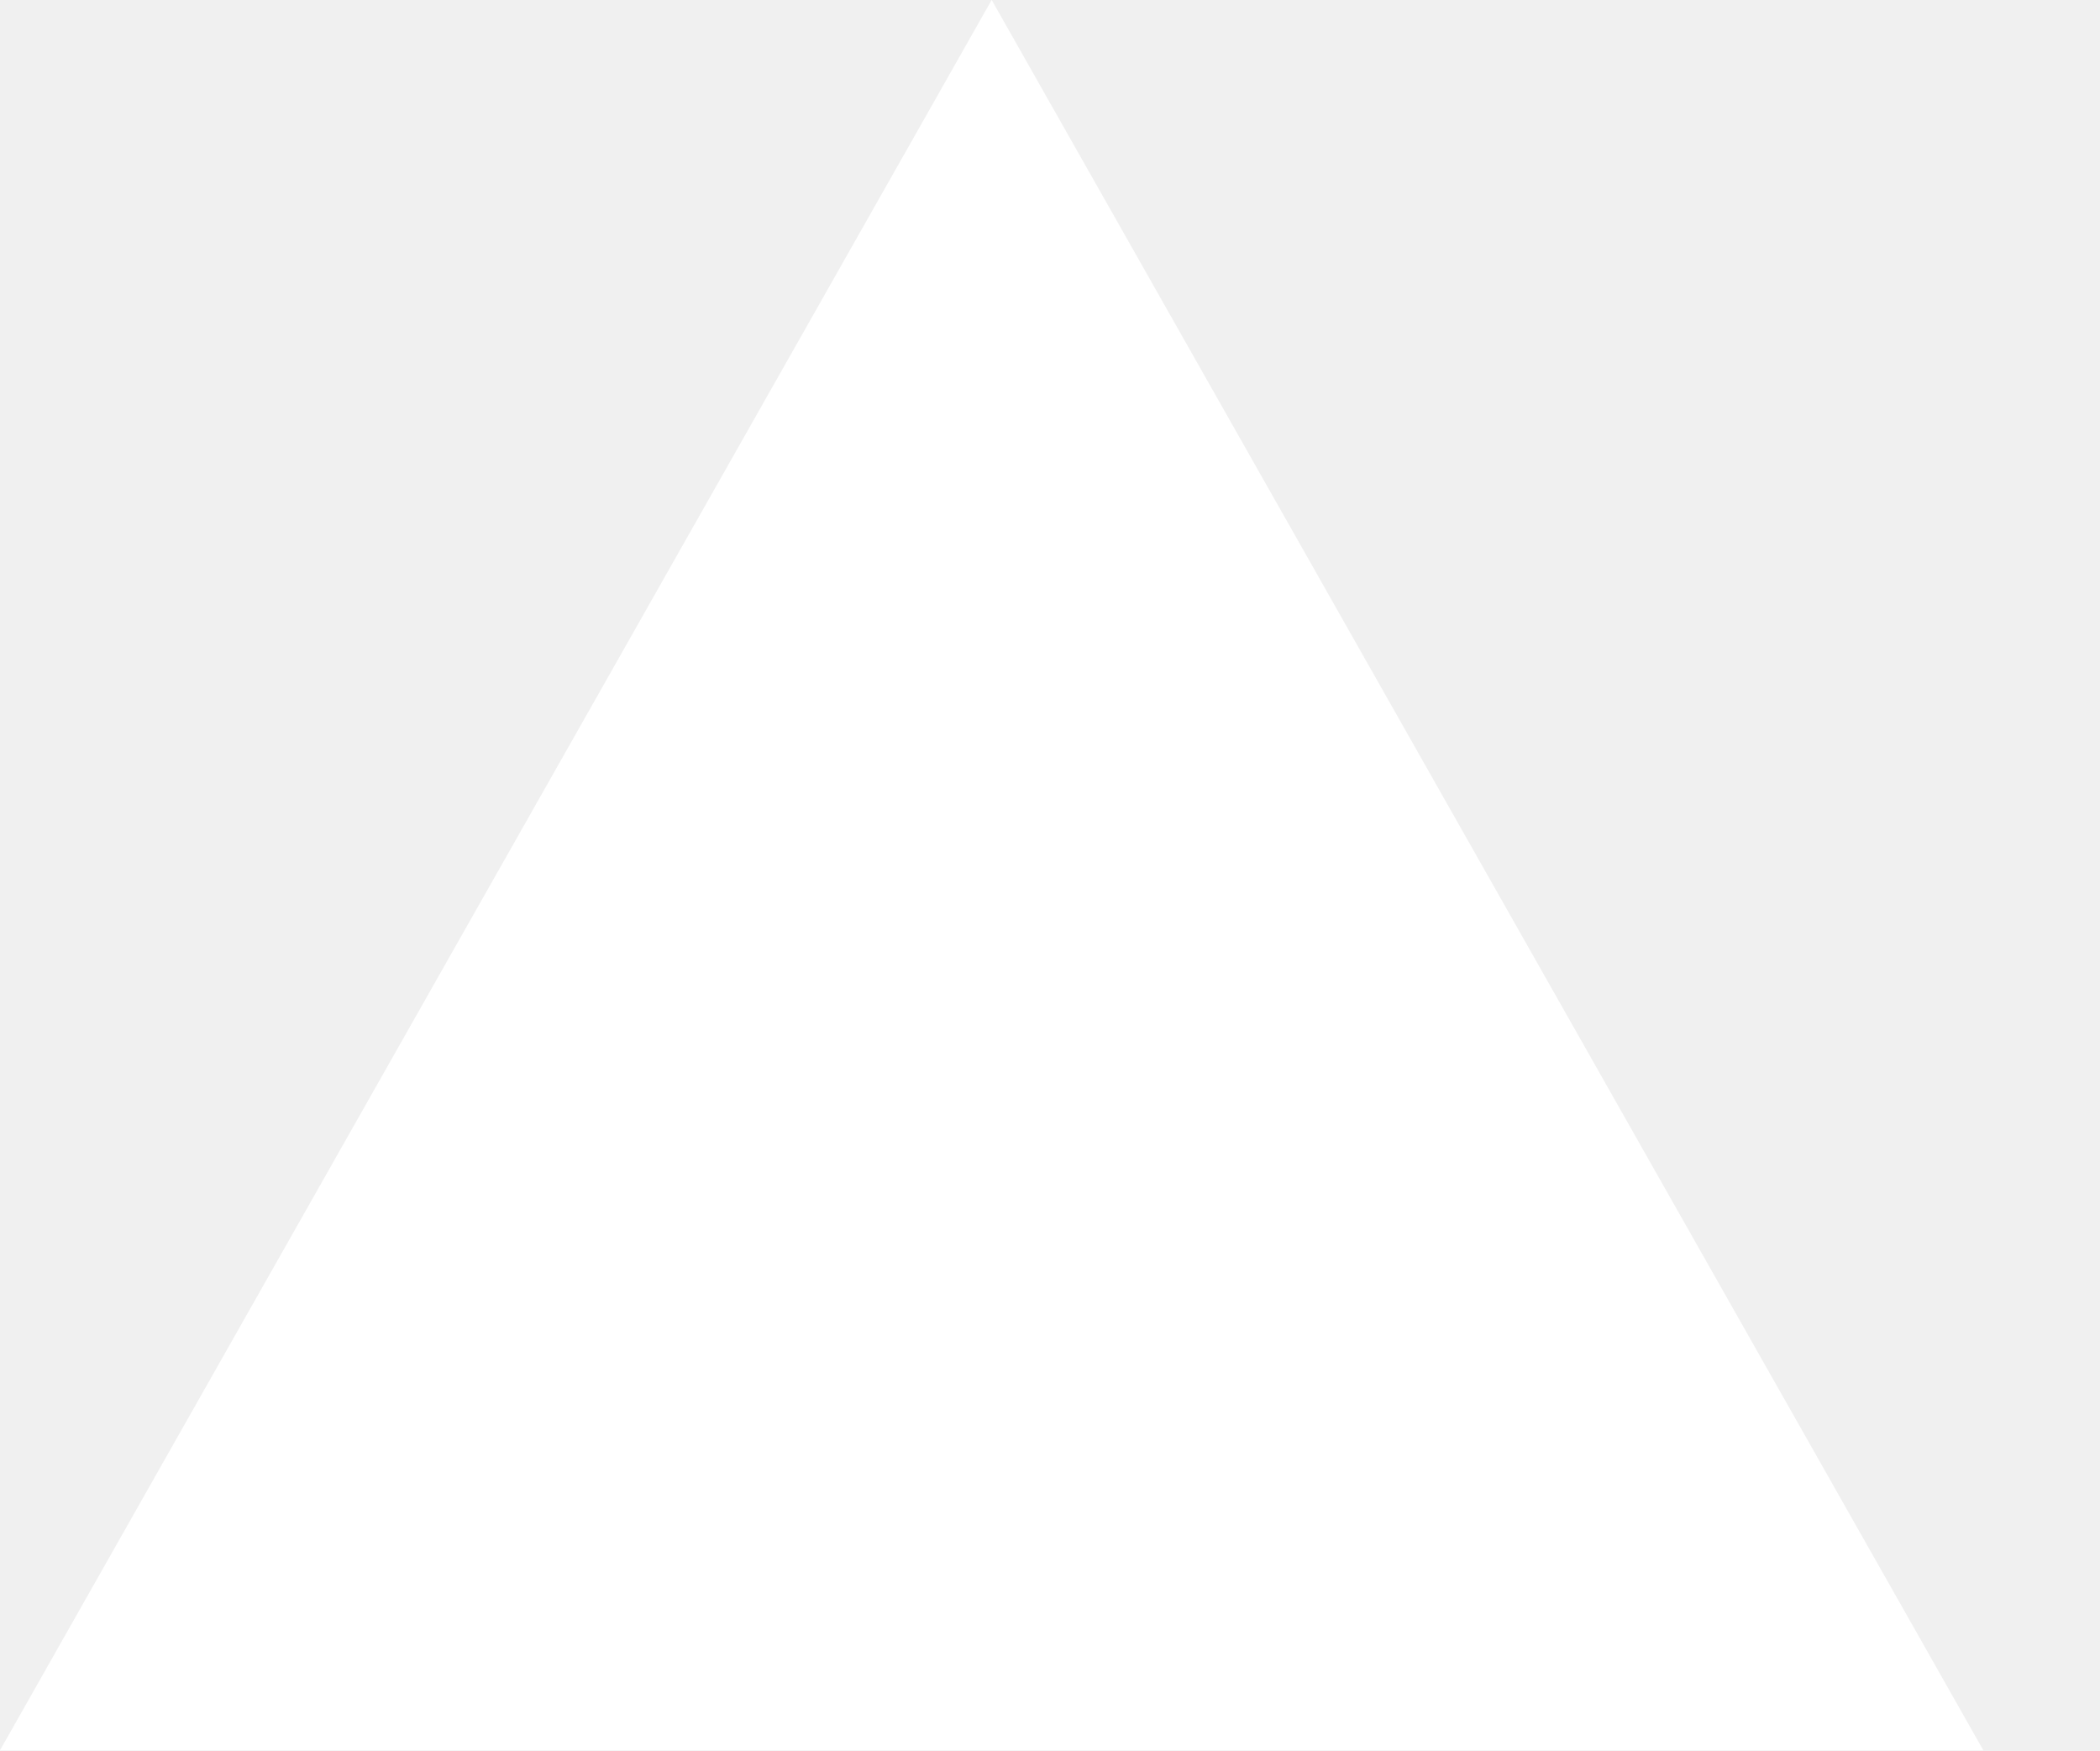
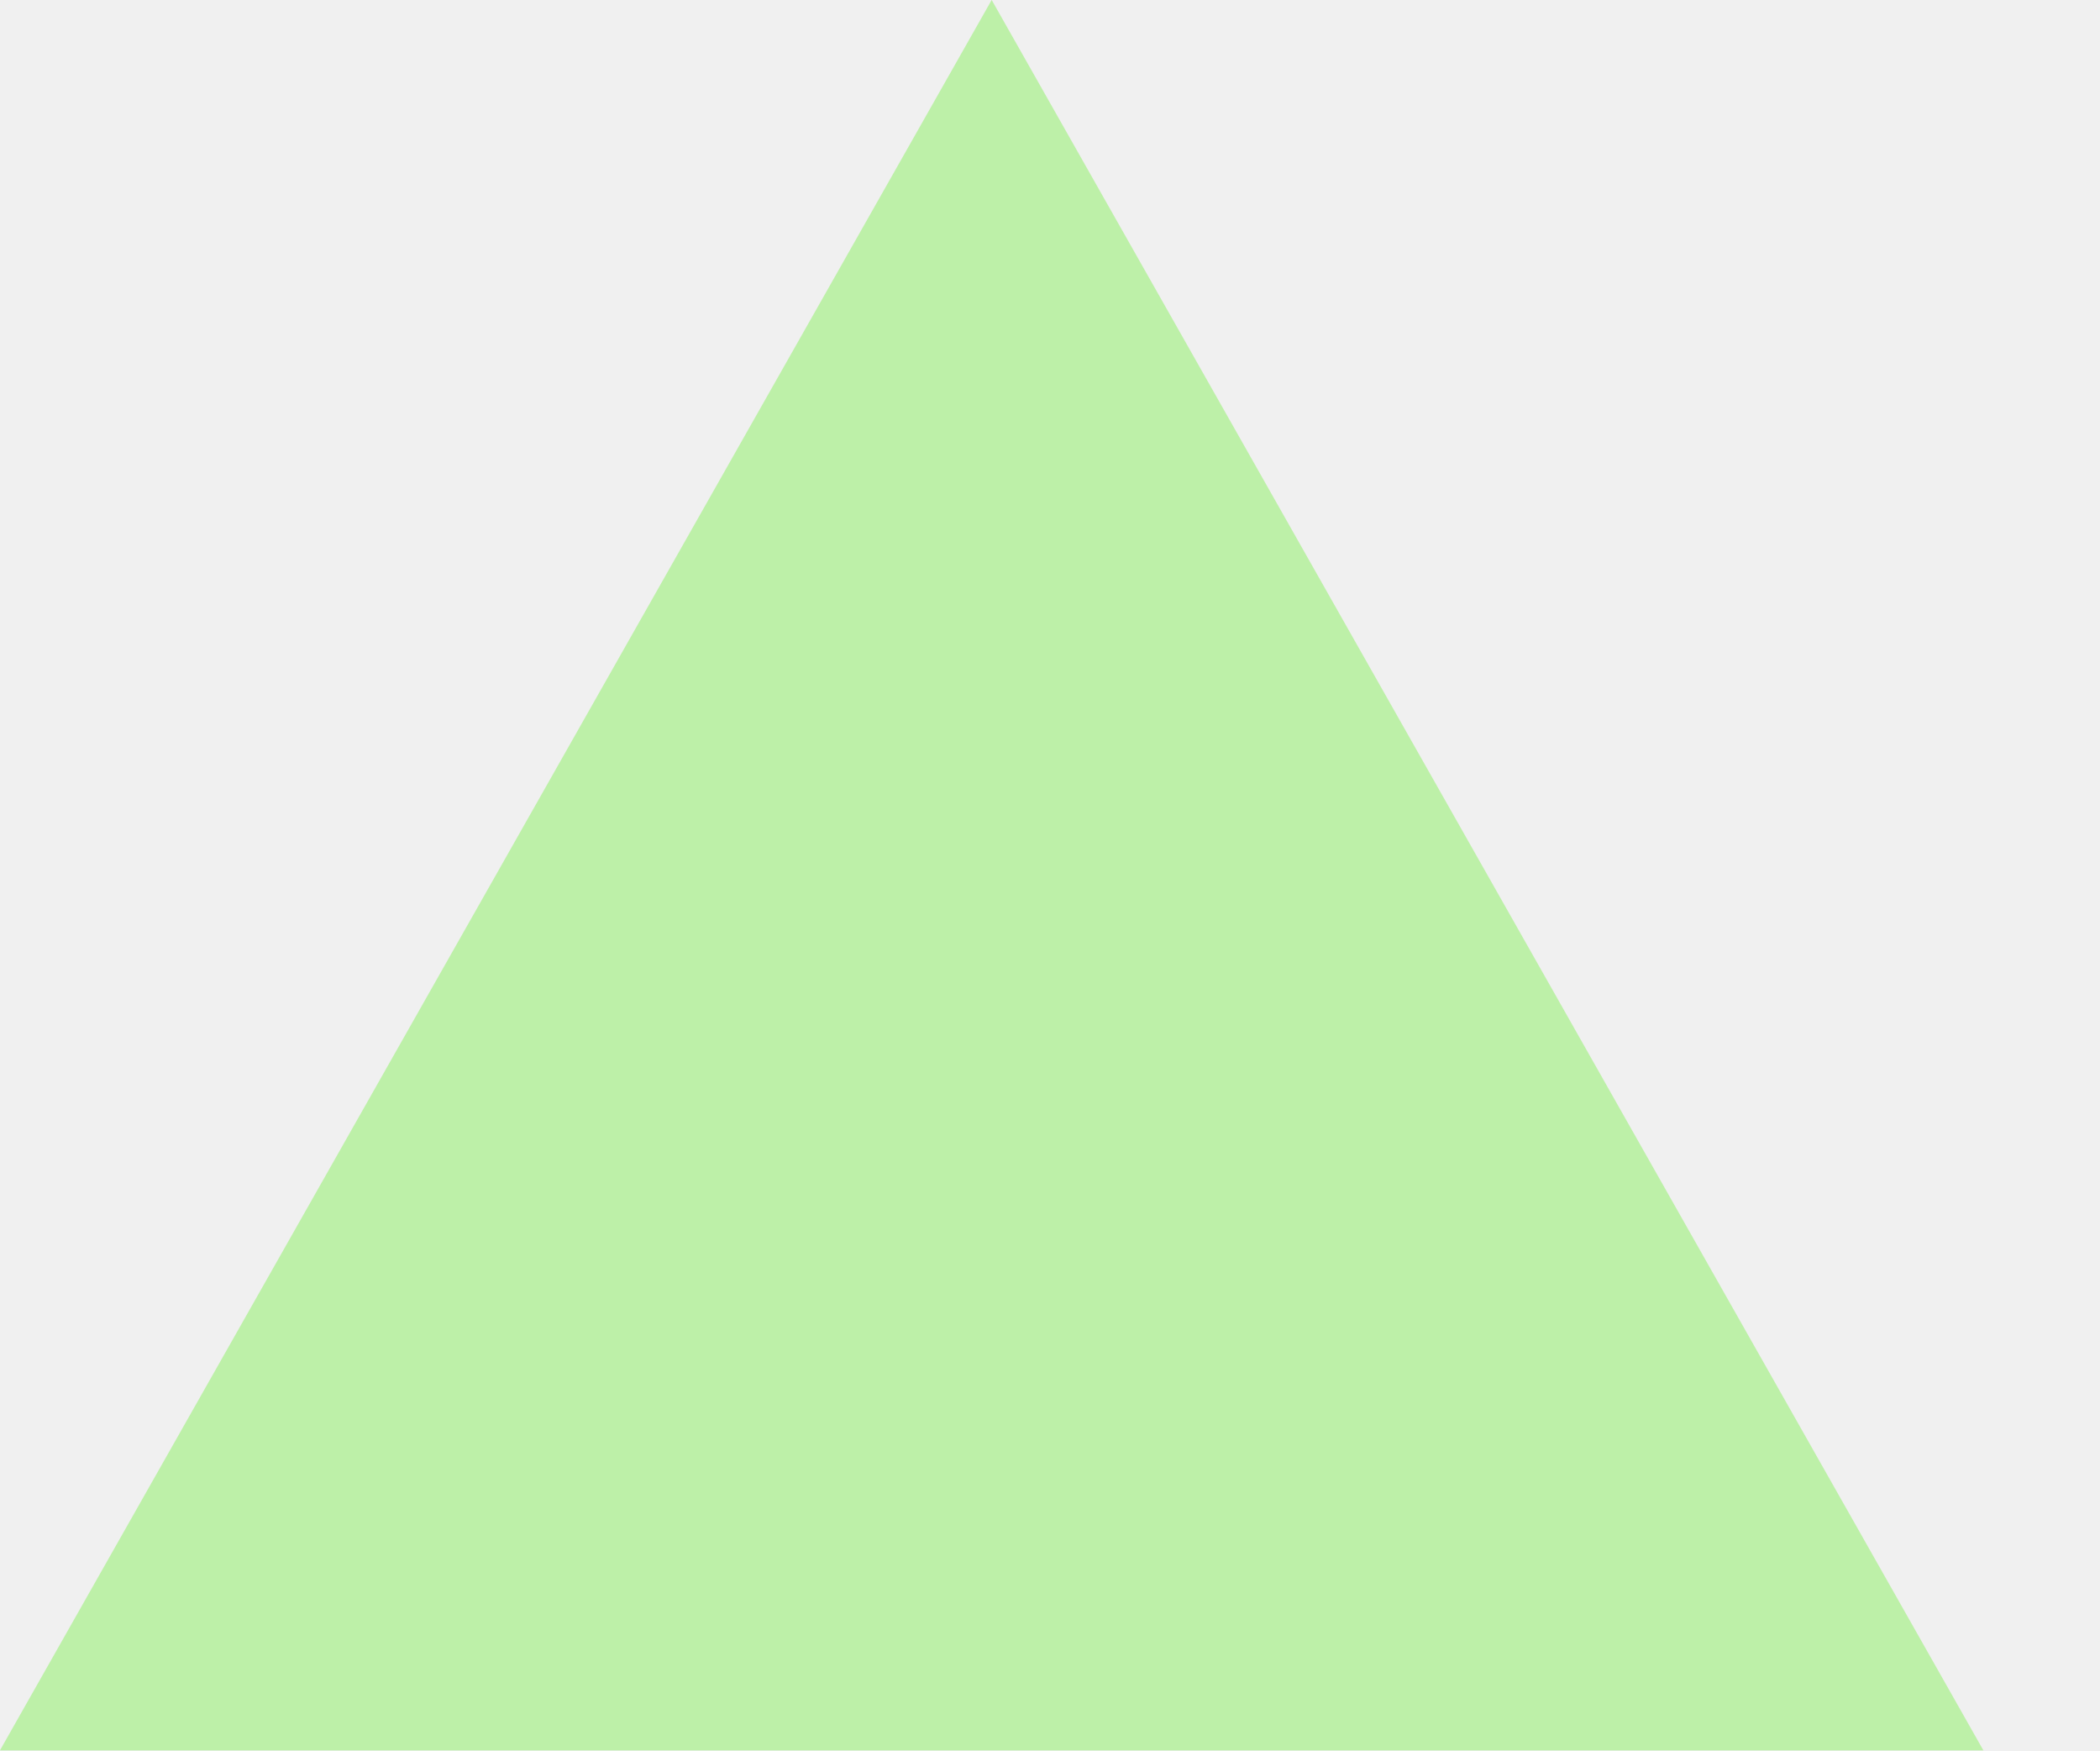
<svg xmlns="http://www.w3.org/2000/svg" width="12px" height="10px" viewBox="0 0 12 10" version="1.1">
  <defs />
  <g id="Page-1" stroke="none" stroke-width="1" fill="none" fill-rule="evenodd">
-     <g id="Home-Mobile" transform="translate(-417, -440)" fill="#FFFFFF">
+     <g id="Home-Mobile" transform="translate(-417, -440)" fill="#BDF0A8">
      <path d="M417.667,450.667 L427.667,445 L417.667,439.333 L417.667,450.667" id="arrow-up" transform="translate(422.6667, 445) rotate(-90) translate(-422.6667, -445) " />
    </g>
  </g>
</svg>
